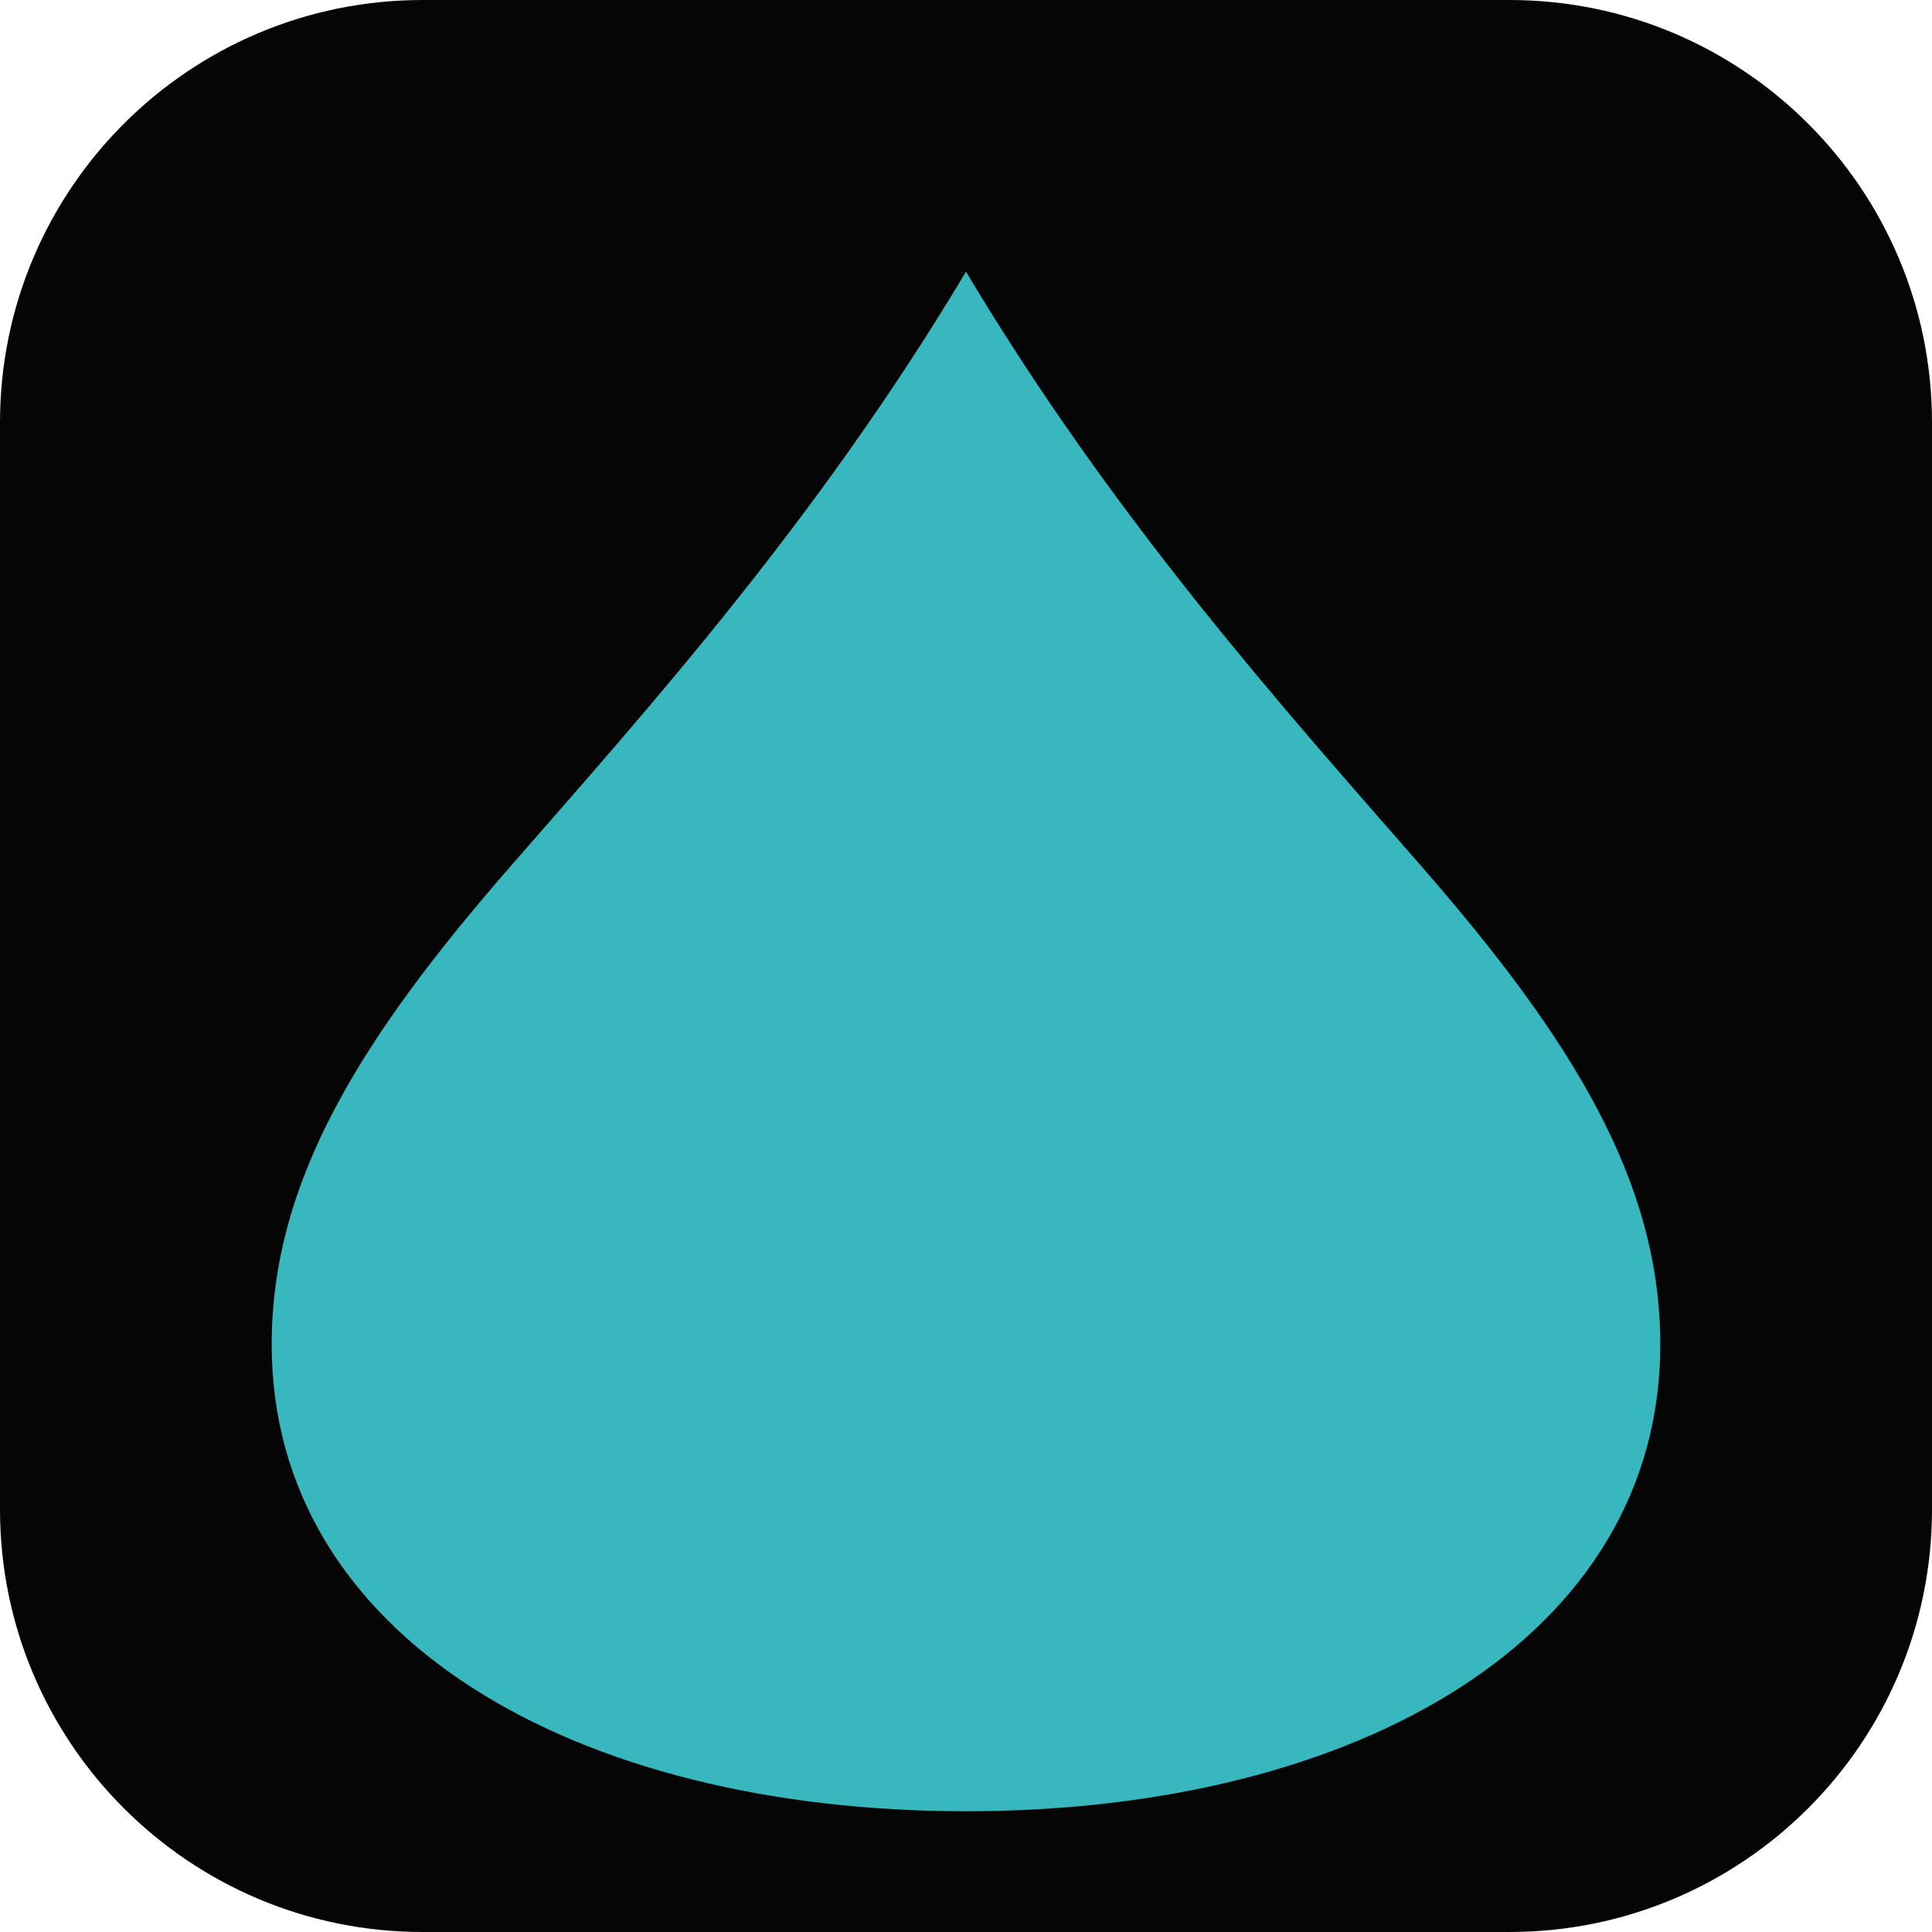
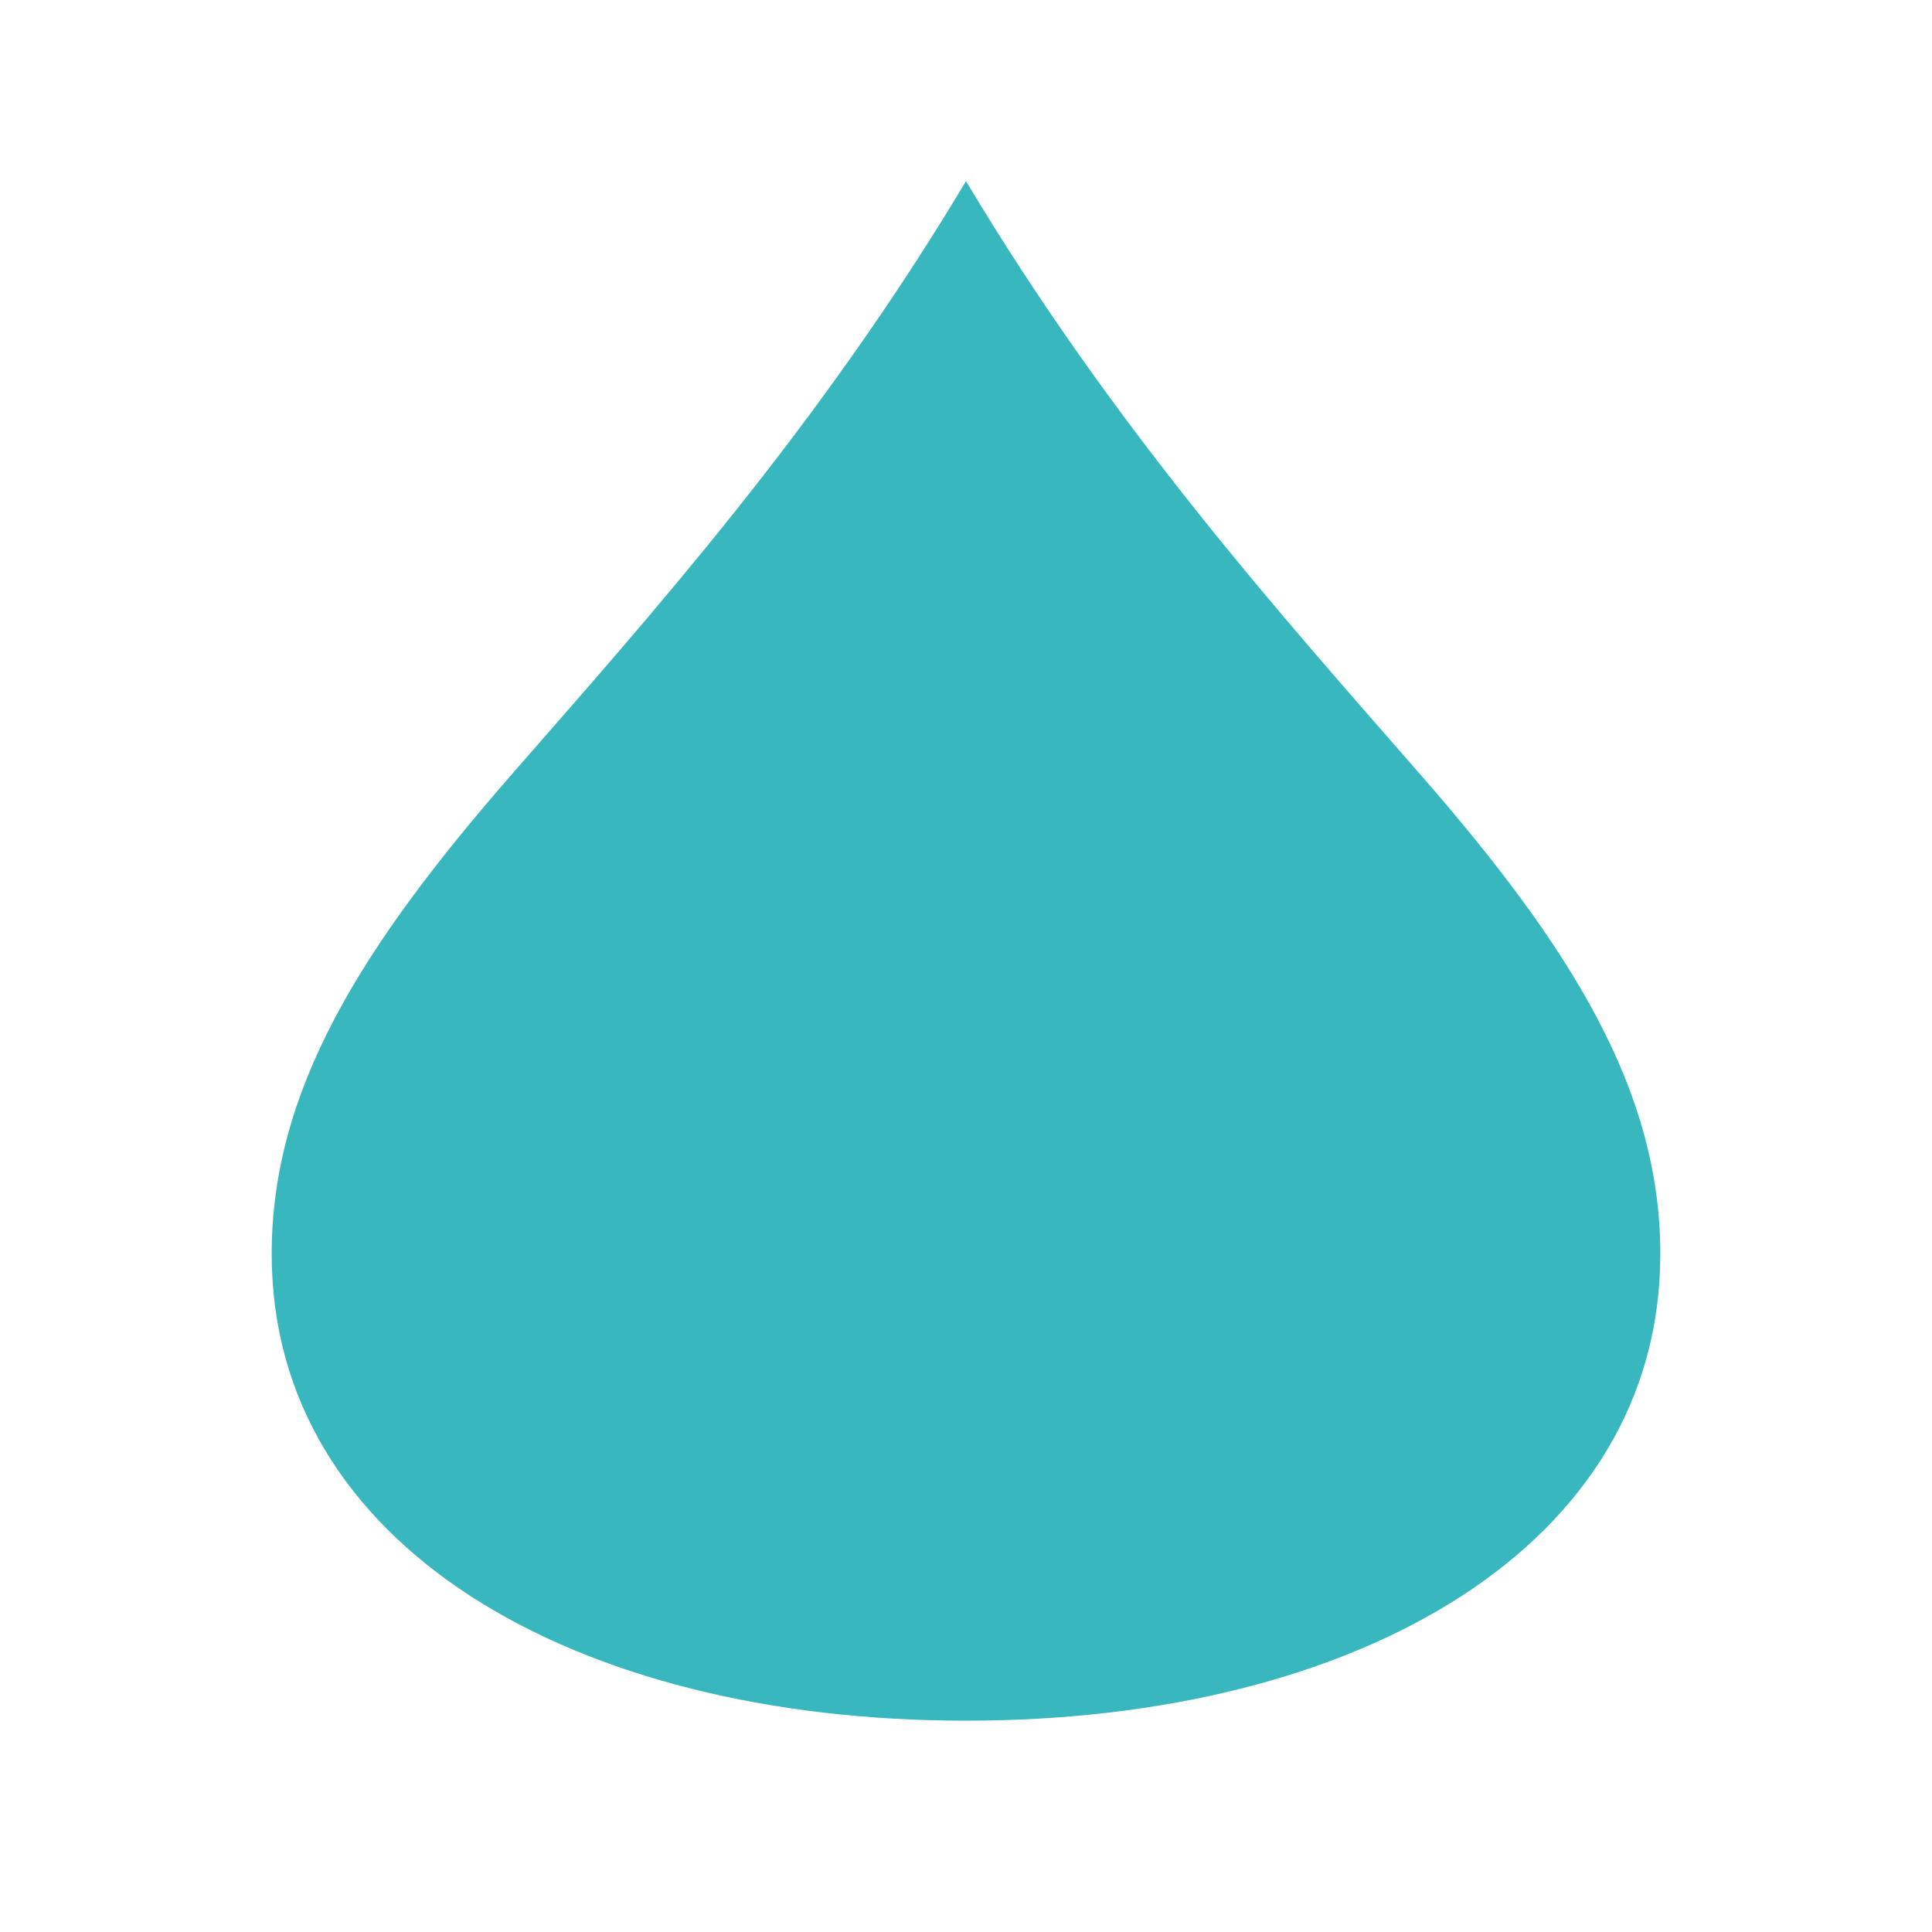
<svg xmlns="http://www.w3.org/2000/svg" width="64" height="64" viewBox="0 0 64 64" fill="none">
-   <rect width="64" height="64" rx="14" fill="#050505" />
-   <path d="M32 9C27.1 17.2 21.52 23.42 16.98 28.62C11.94 34.39 9 39.12 9 44.54C9 54.18 18.95 60 32 60C45.05 60 55 54.18 55 44.54C55 39.12 52.06 34.39 47.02 28.62C42.48 23.42 36.9 17.2 32 9Z" fill="#38B8BE" />
+   <path d="M32 6C27.1 14.2 21.52 20.42 16.98 25.62C11.94 31.39 9 36.12 9 41.54C9 51.18 18.95 57 32 57C45.05 57 55 51.18 55 41.54C55 36.12 52.06 31.39 47.02 25.62C42.48 20.42 36.9 14.2 32 6Z" fill="#38B8BE" />
</svg>
